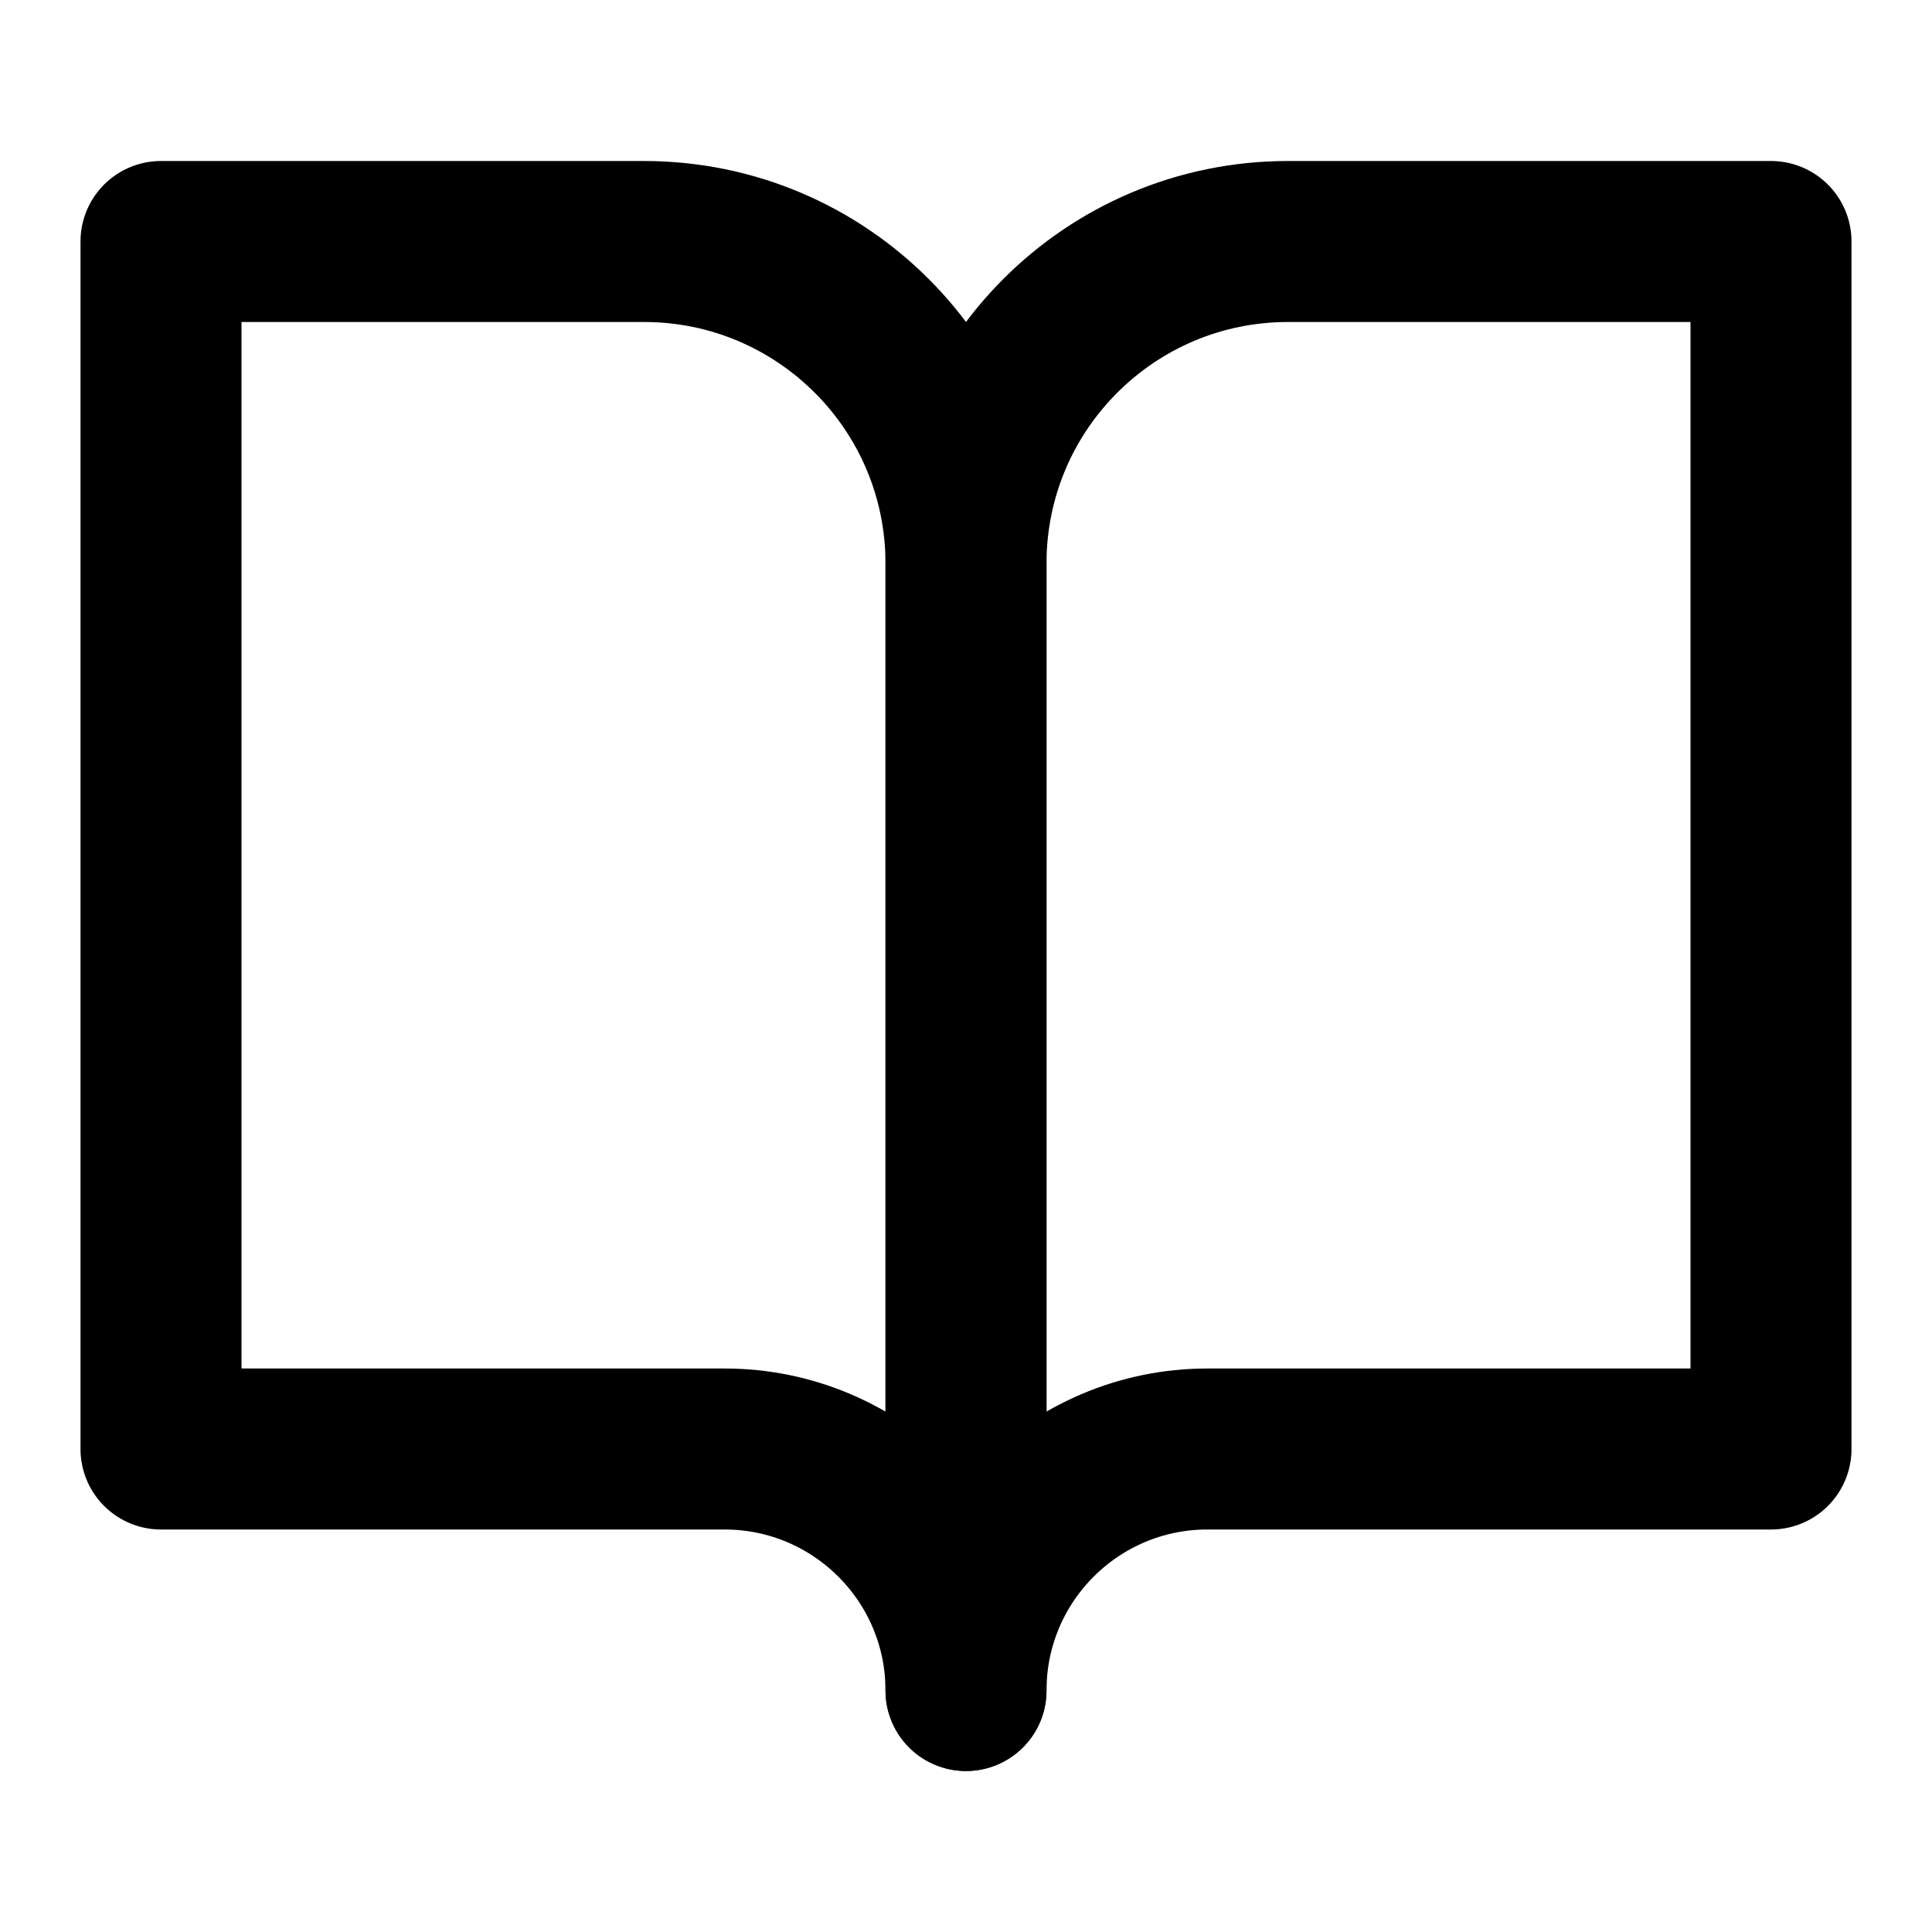
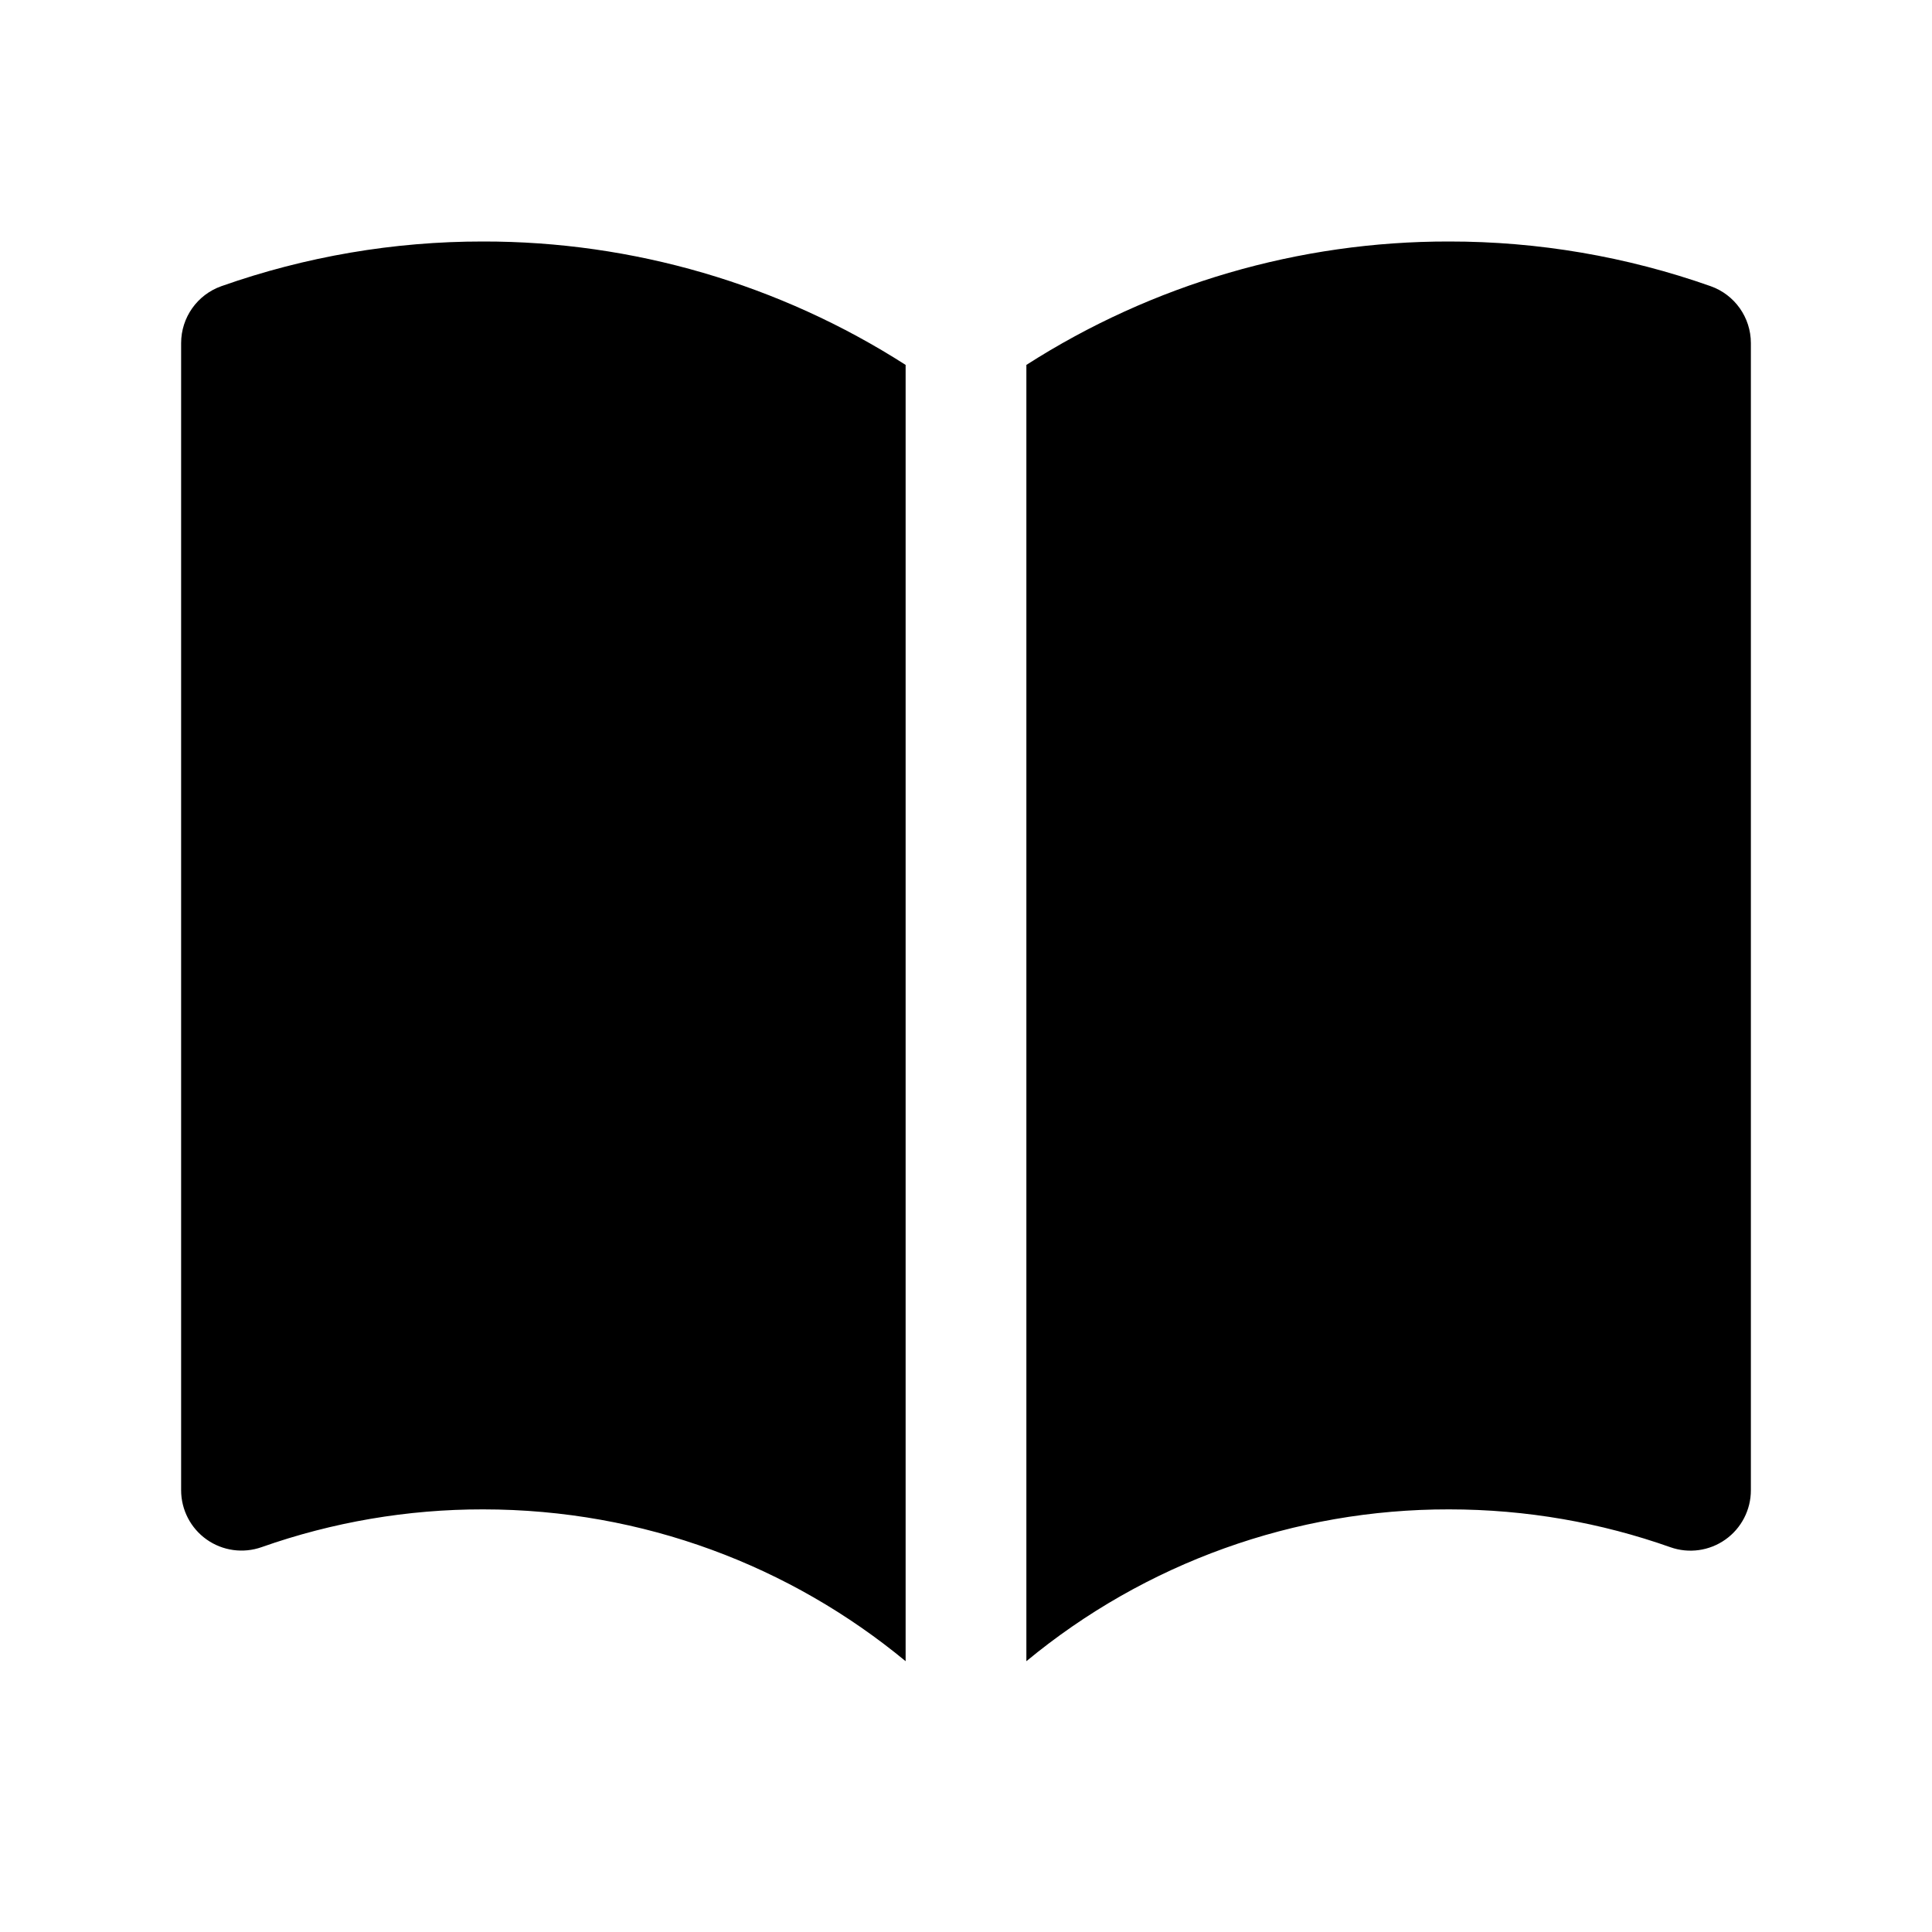
- <svg viewBox="0 0 24 24" width="24" height="24" stroke="currentColor" stroke-width="2" fill="none" stroke-linecap="round" stroke-linejoin="round" class="css-i6dzq1">
-   <path d="M2 3h6a4 4 0 0 1 4 4v14a3 3 0 0 0-3-3H2z" />
-   <path d="M22 3h-6a4 4 0 0 0-4 4v14a3 3 0 0 1 3-3h7z" />
+ <svg xmlns="http://www.w3.org/2000/svg" viewBox="0 0 24 24" fill="currentColor" class="size-6">
+   <path d="M11.25 4.533A9.707 9.707 0 0 0 6 3a9.735 9.735 0 0 0-3.25.555.75.75 0 0 0-.5.707v14.25a.75.75 0 0 0 1 .707A8.237 8.237 0 0 1 6 18.75c1.995 0 3.823.707 5.25 1.886V4.533ZM12.75 20.636A8.214 8.214 0 0 1 18 18.75c.966 0 1.89.166 2.75.47a.75.75 0 0 0 1-.708V4.262a.75.75 0 0 0-.5-.707A9.735 9.735 0 0 0 18 3a9.707 9.707 0 0 0-5.25 1.533v16.103Z" />
</svg>
